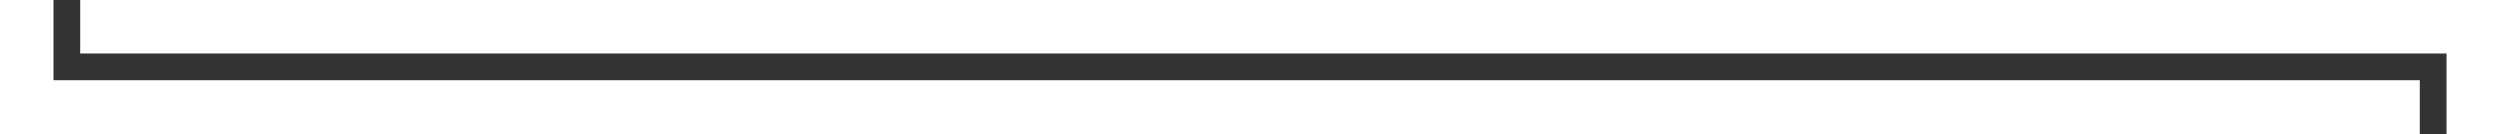
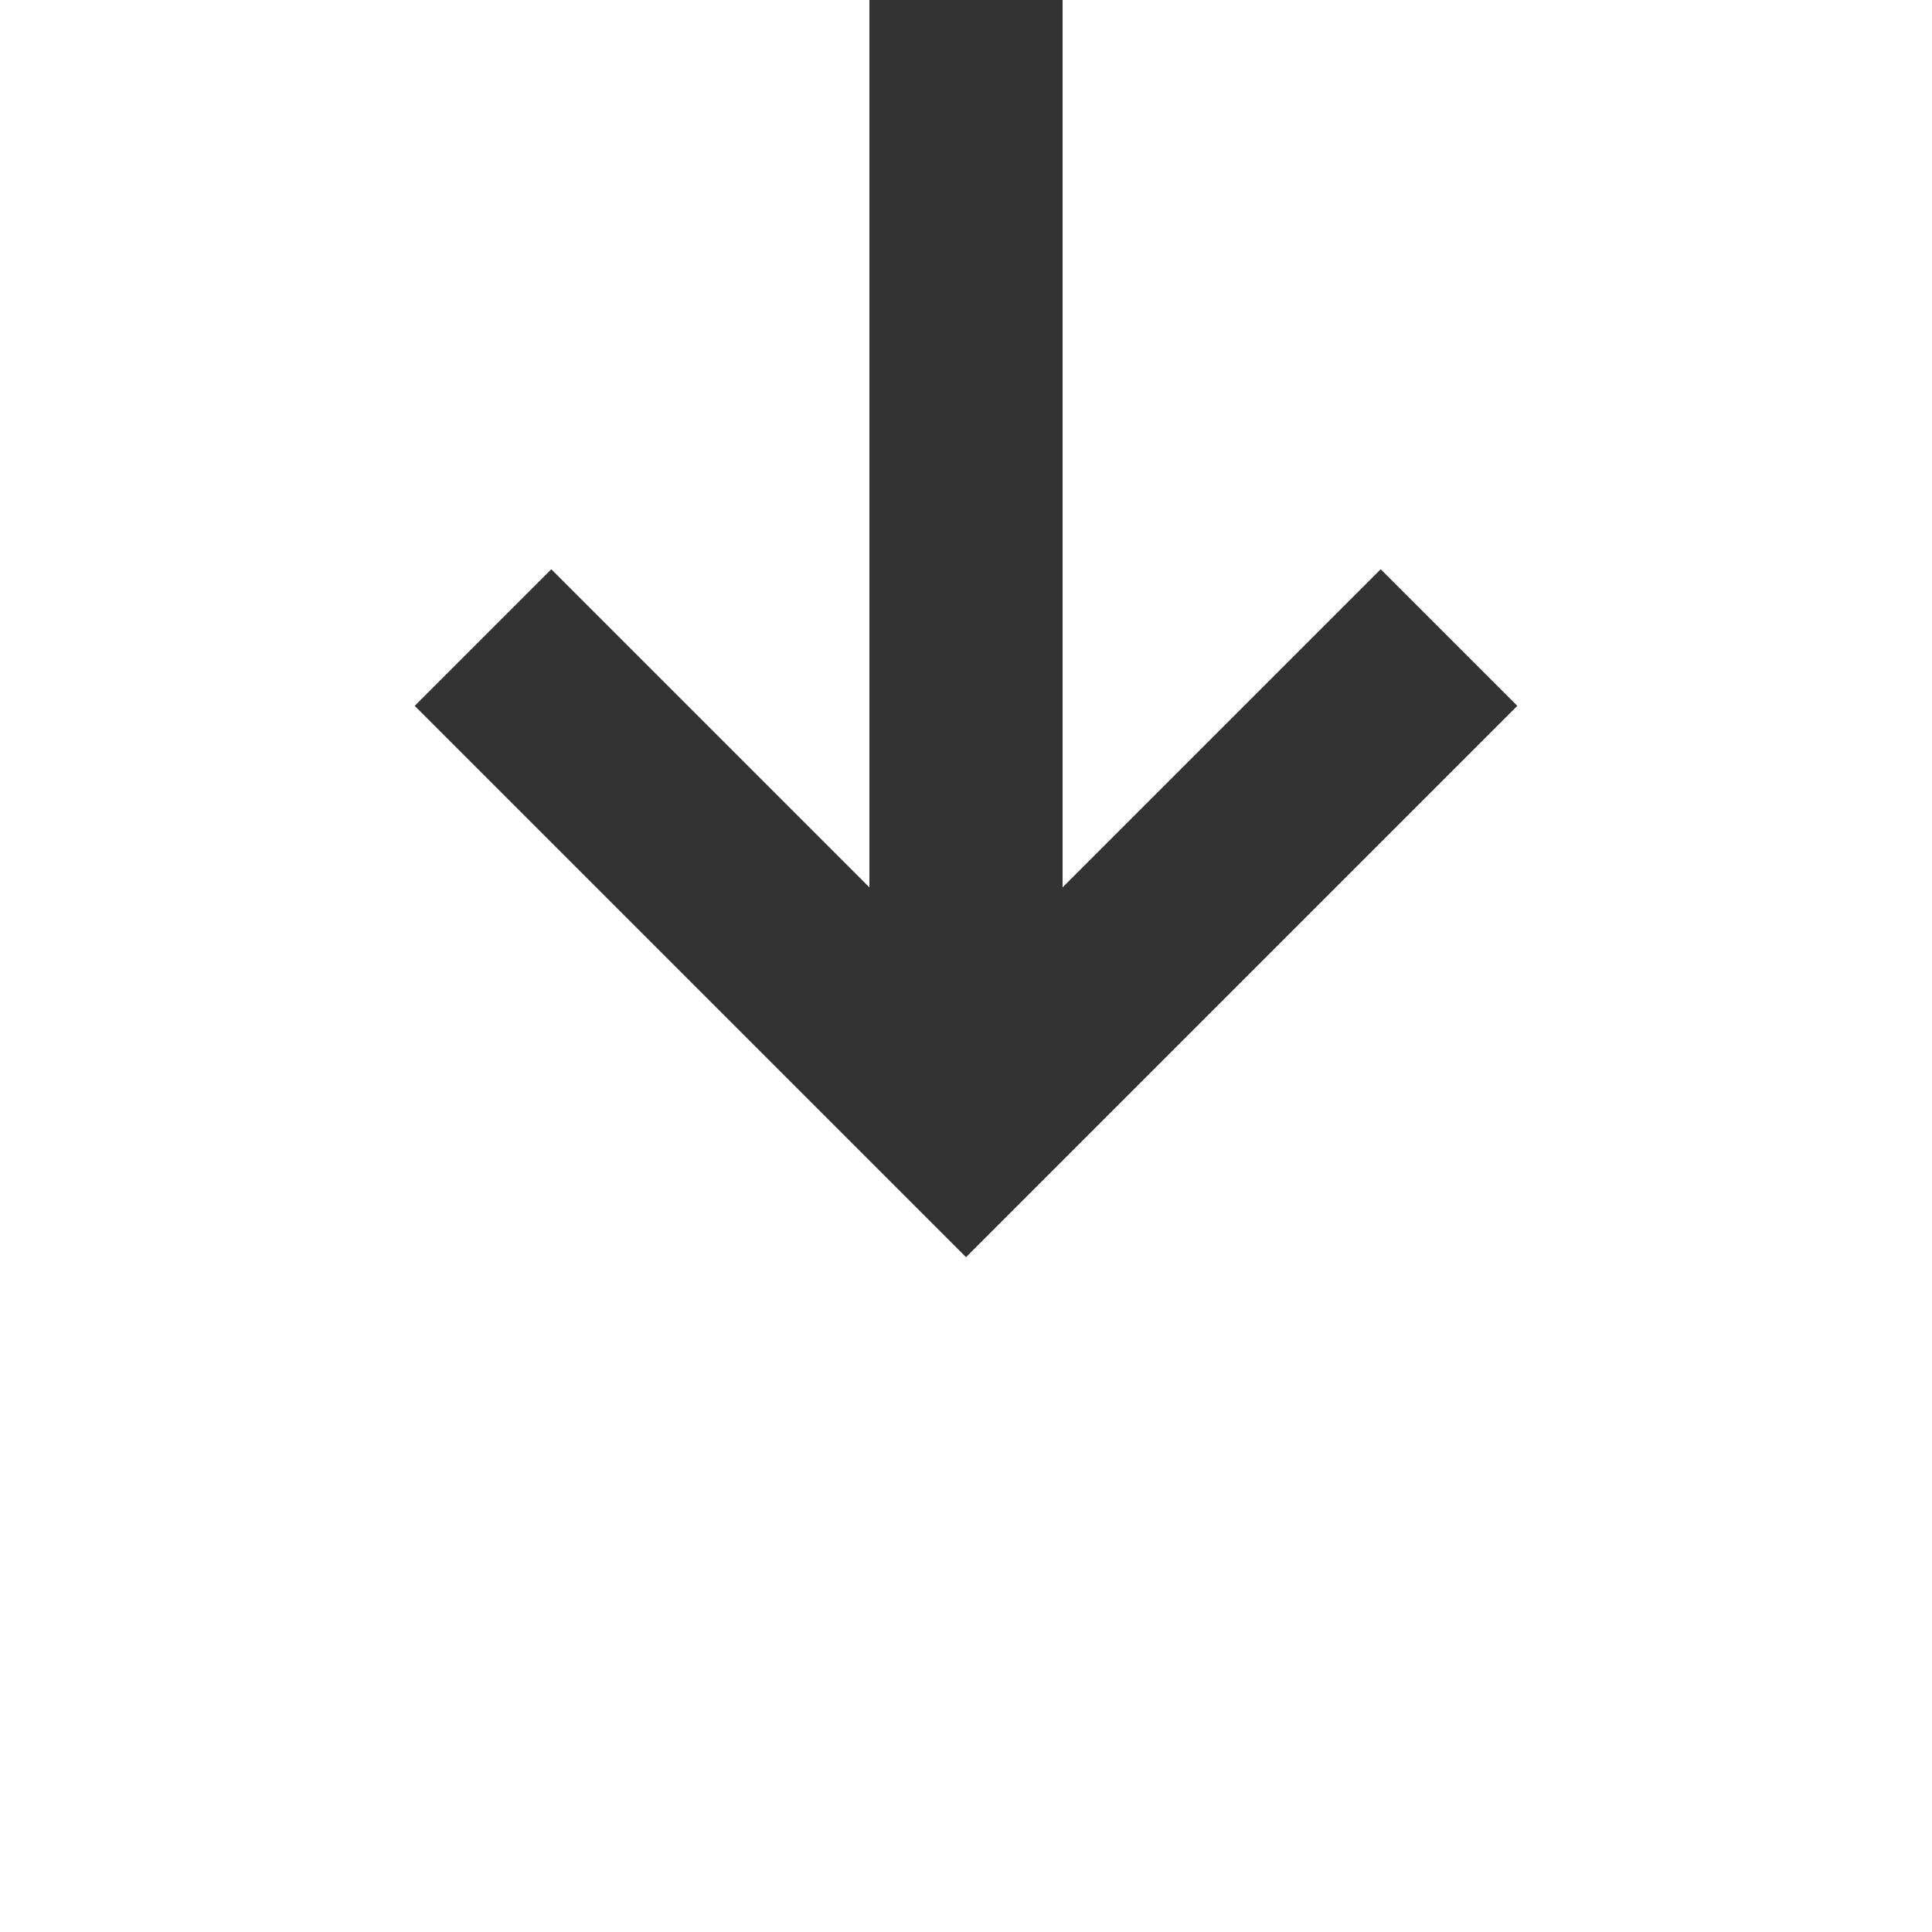
- <svg xmlns="http://www.w3.org/2000/svg" version="1.1" width="187px" height="10px" preserveAspectRatio="xMinYMid meet" viewBox="1548 256  187 8">
-   <path d="M 1553 238  L 1553 260  L 1730 260  L 1730 293  " stroke-width="2" stroke="#333333" fill="none" />
-   <path d="M 1734.293 287.893  L 1730 292.186  L 1725.707 287.893  L 1724.293 289.307  L 1729.293 294.307  L 1730 295.014  L 1730.707 294.307  L 1735.707 289.307  L 1734.293 287.893  Z " fill-rule="nonzero" fill="#333333" stroke="none" />
+ <svg xmlns="http://www.w3.org/2000/svg" version="1.1" width="20px" height="20px" preserveAspectRatio="xMinYMid meet" viewBox="1543 283  20 18">
+   <path d="M 1553 238  L 1553 293  " stroke-width="2" stroke="#333333" fill="none" />
+   <path d="M 1557.293 287.893  L 1553 292.186  L 1548.707 287.893  L 1547.293 289.307  L 1552.293 294.307  L 1553 295.014  L 1553.707 294.307  L 1558.707 289.307  L 1557.293 287.893  Z " fill-rule="nonzero" fill="#333333" stroke="none" />
</svg>
